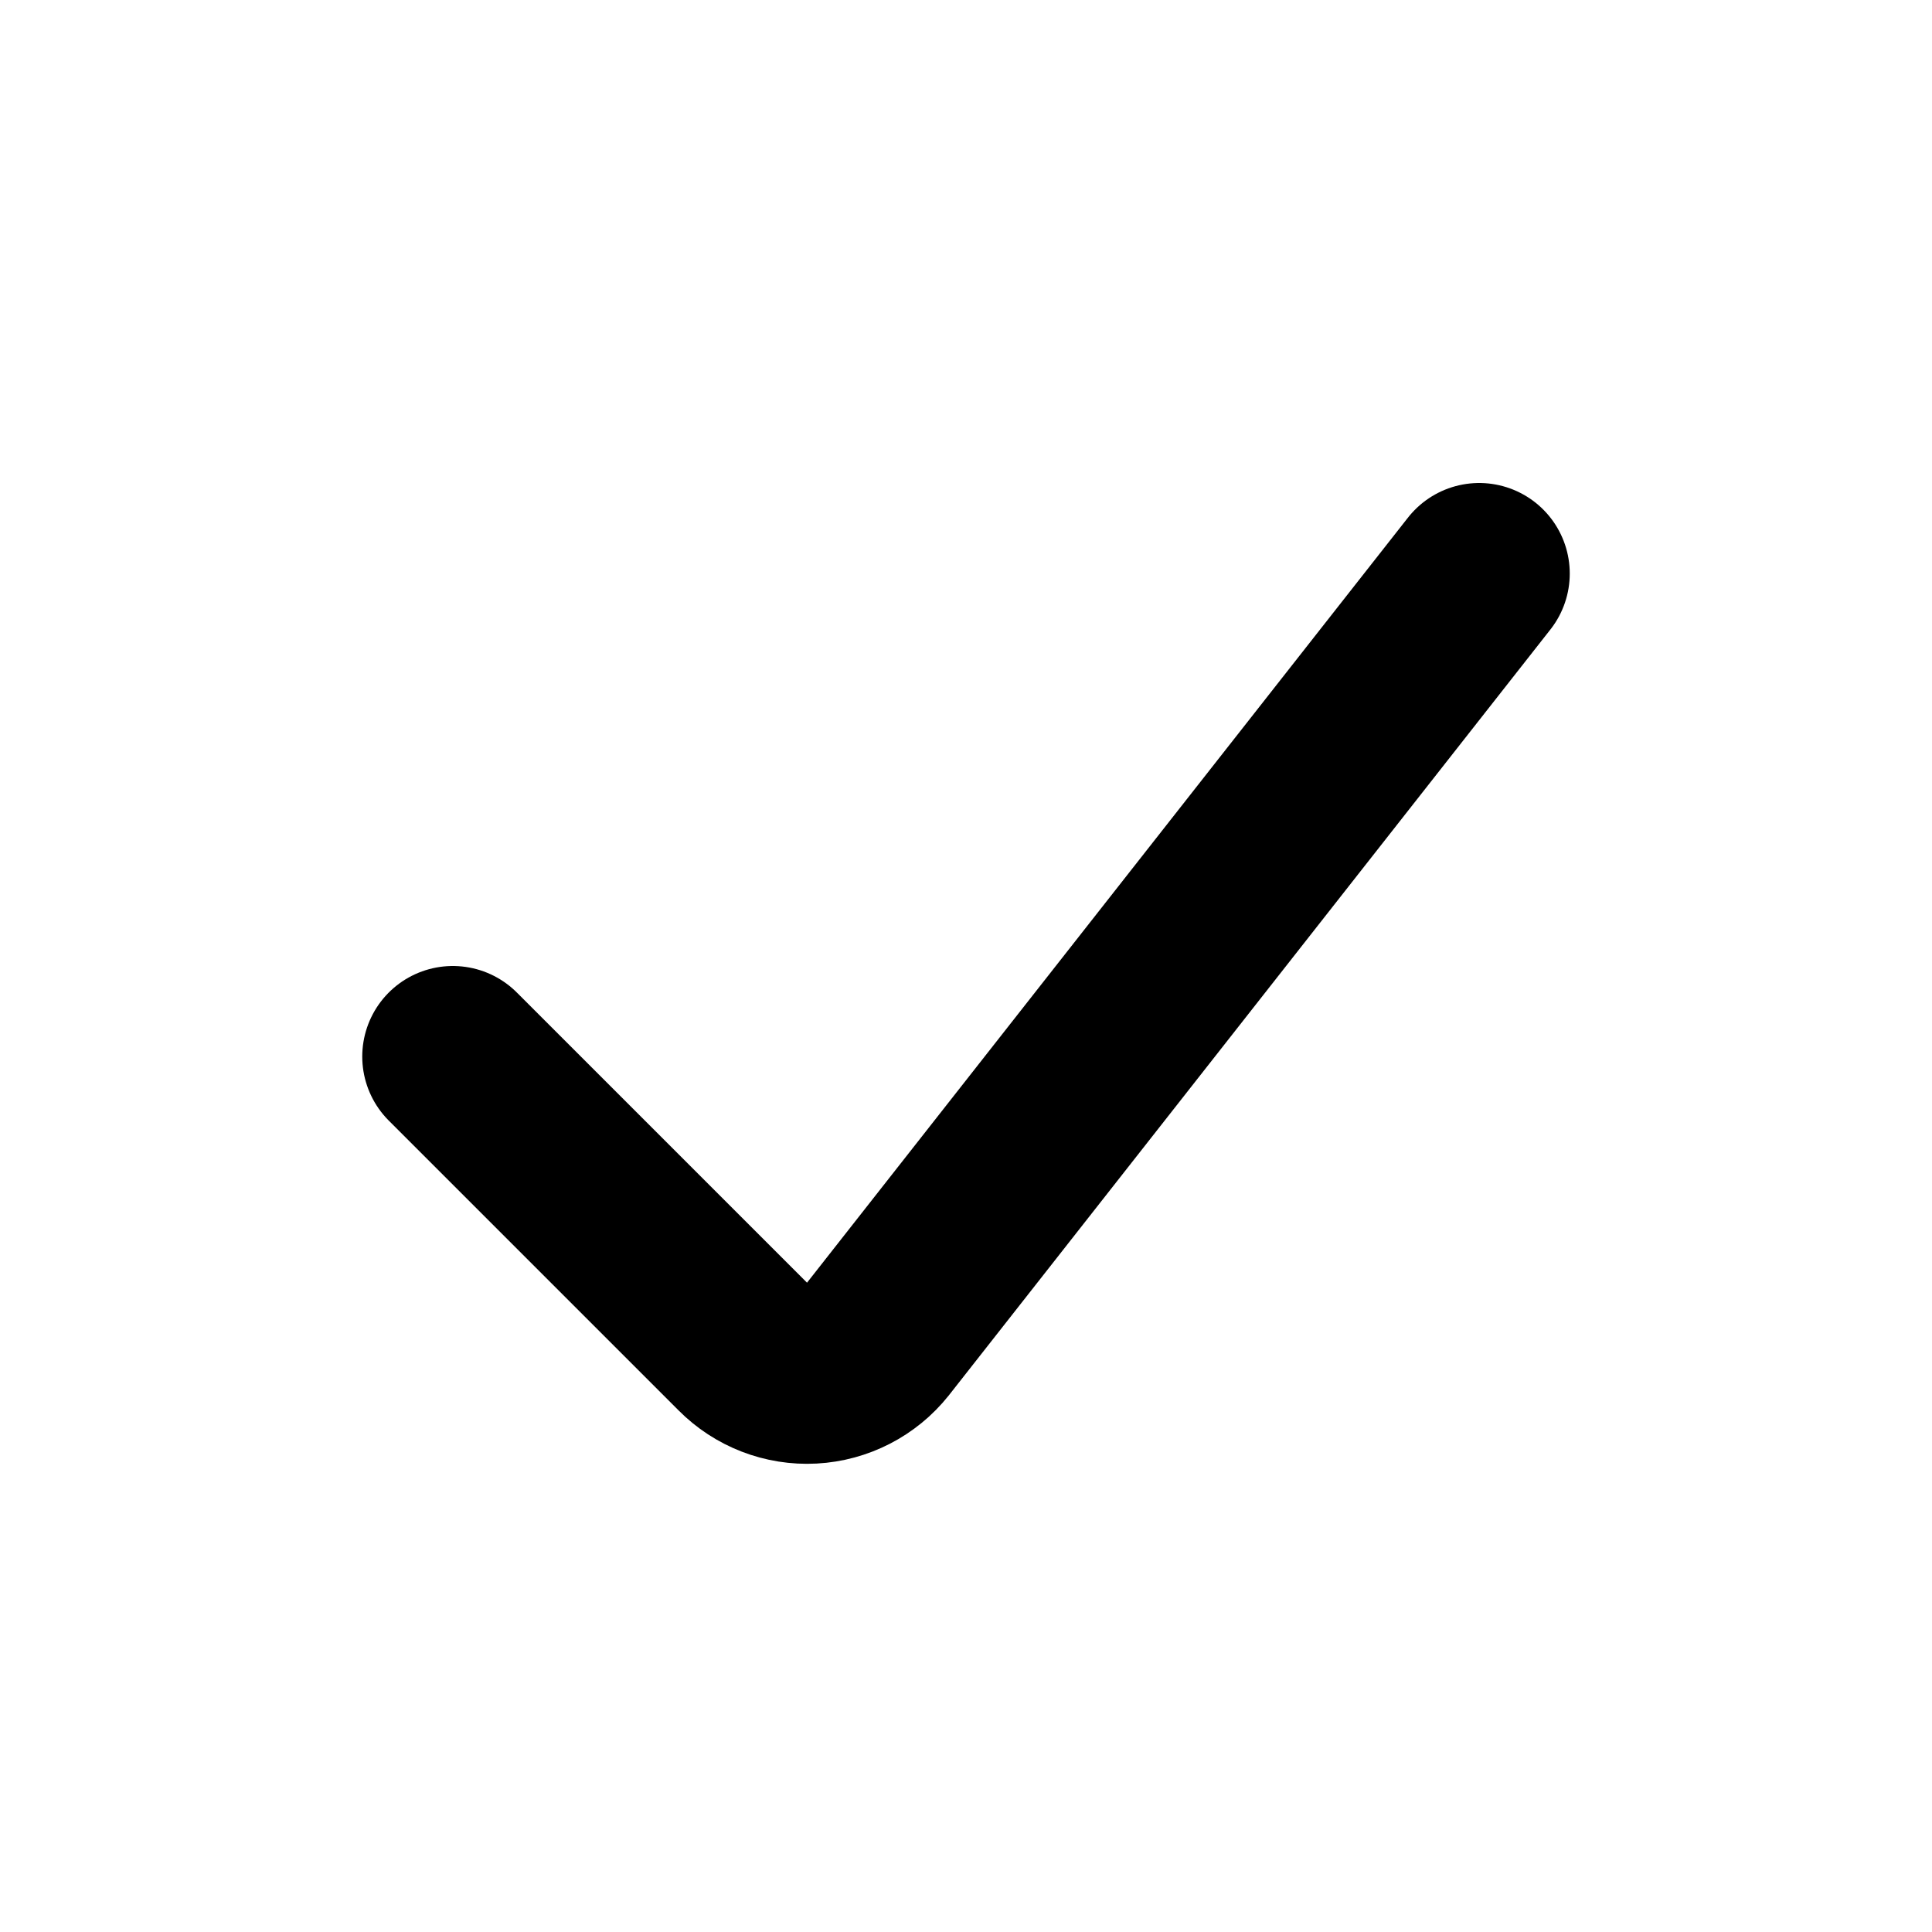
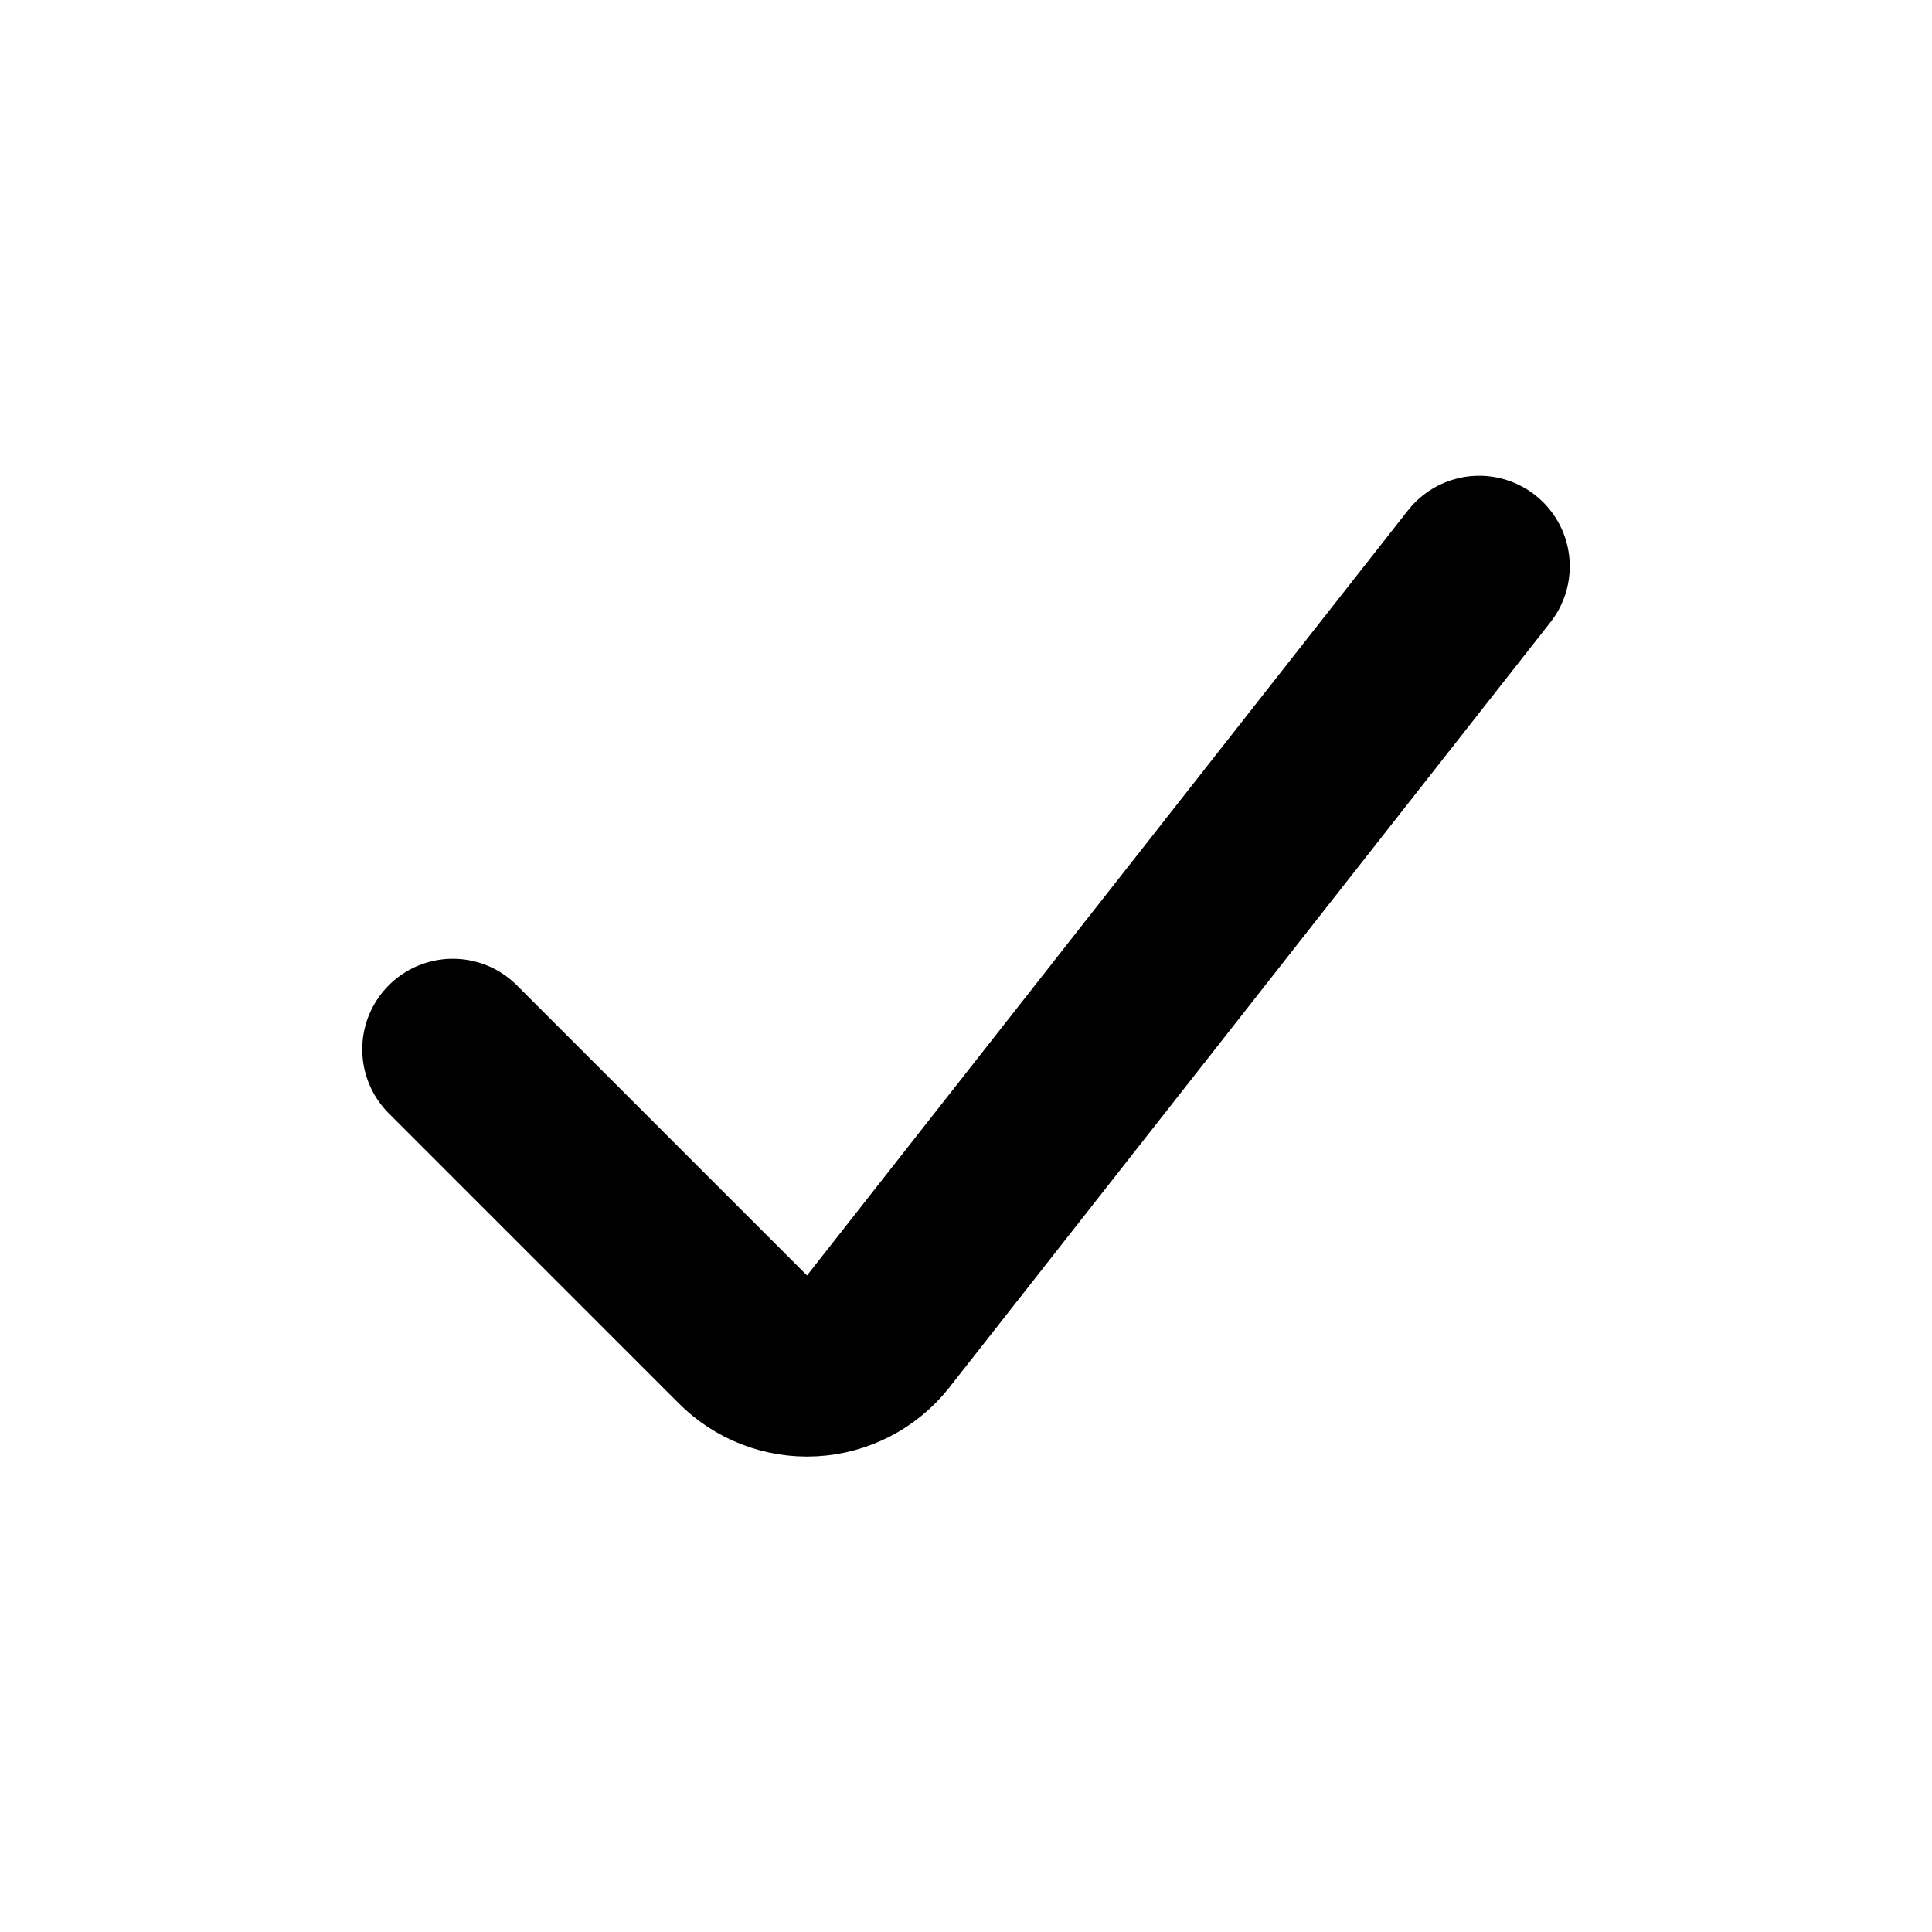
<svg xmlns="http://www.w3.org/2000/svg" viewBox="0 0 16 16" fill="none" stroke="currentColor" stroke-width="1.5" stroke-linecap="round" stroke-linejoin="round">
-   <path d="M3.75 8.75L6.15 11.15A0.75 0.75 0 0 0 7.27 11.09L12.25 4.75" />
+   <path d="M3.75 8.69L6.15 11.09A0.75 0.75 0 0 0 7.27 11.03L12.25 4.69" />
</svg>
